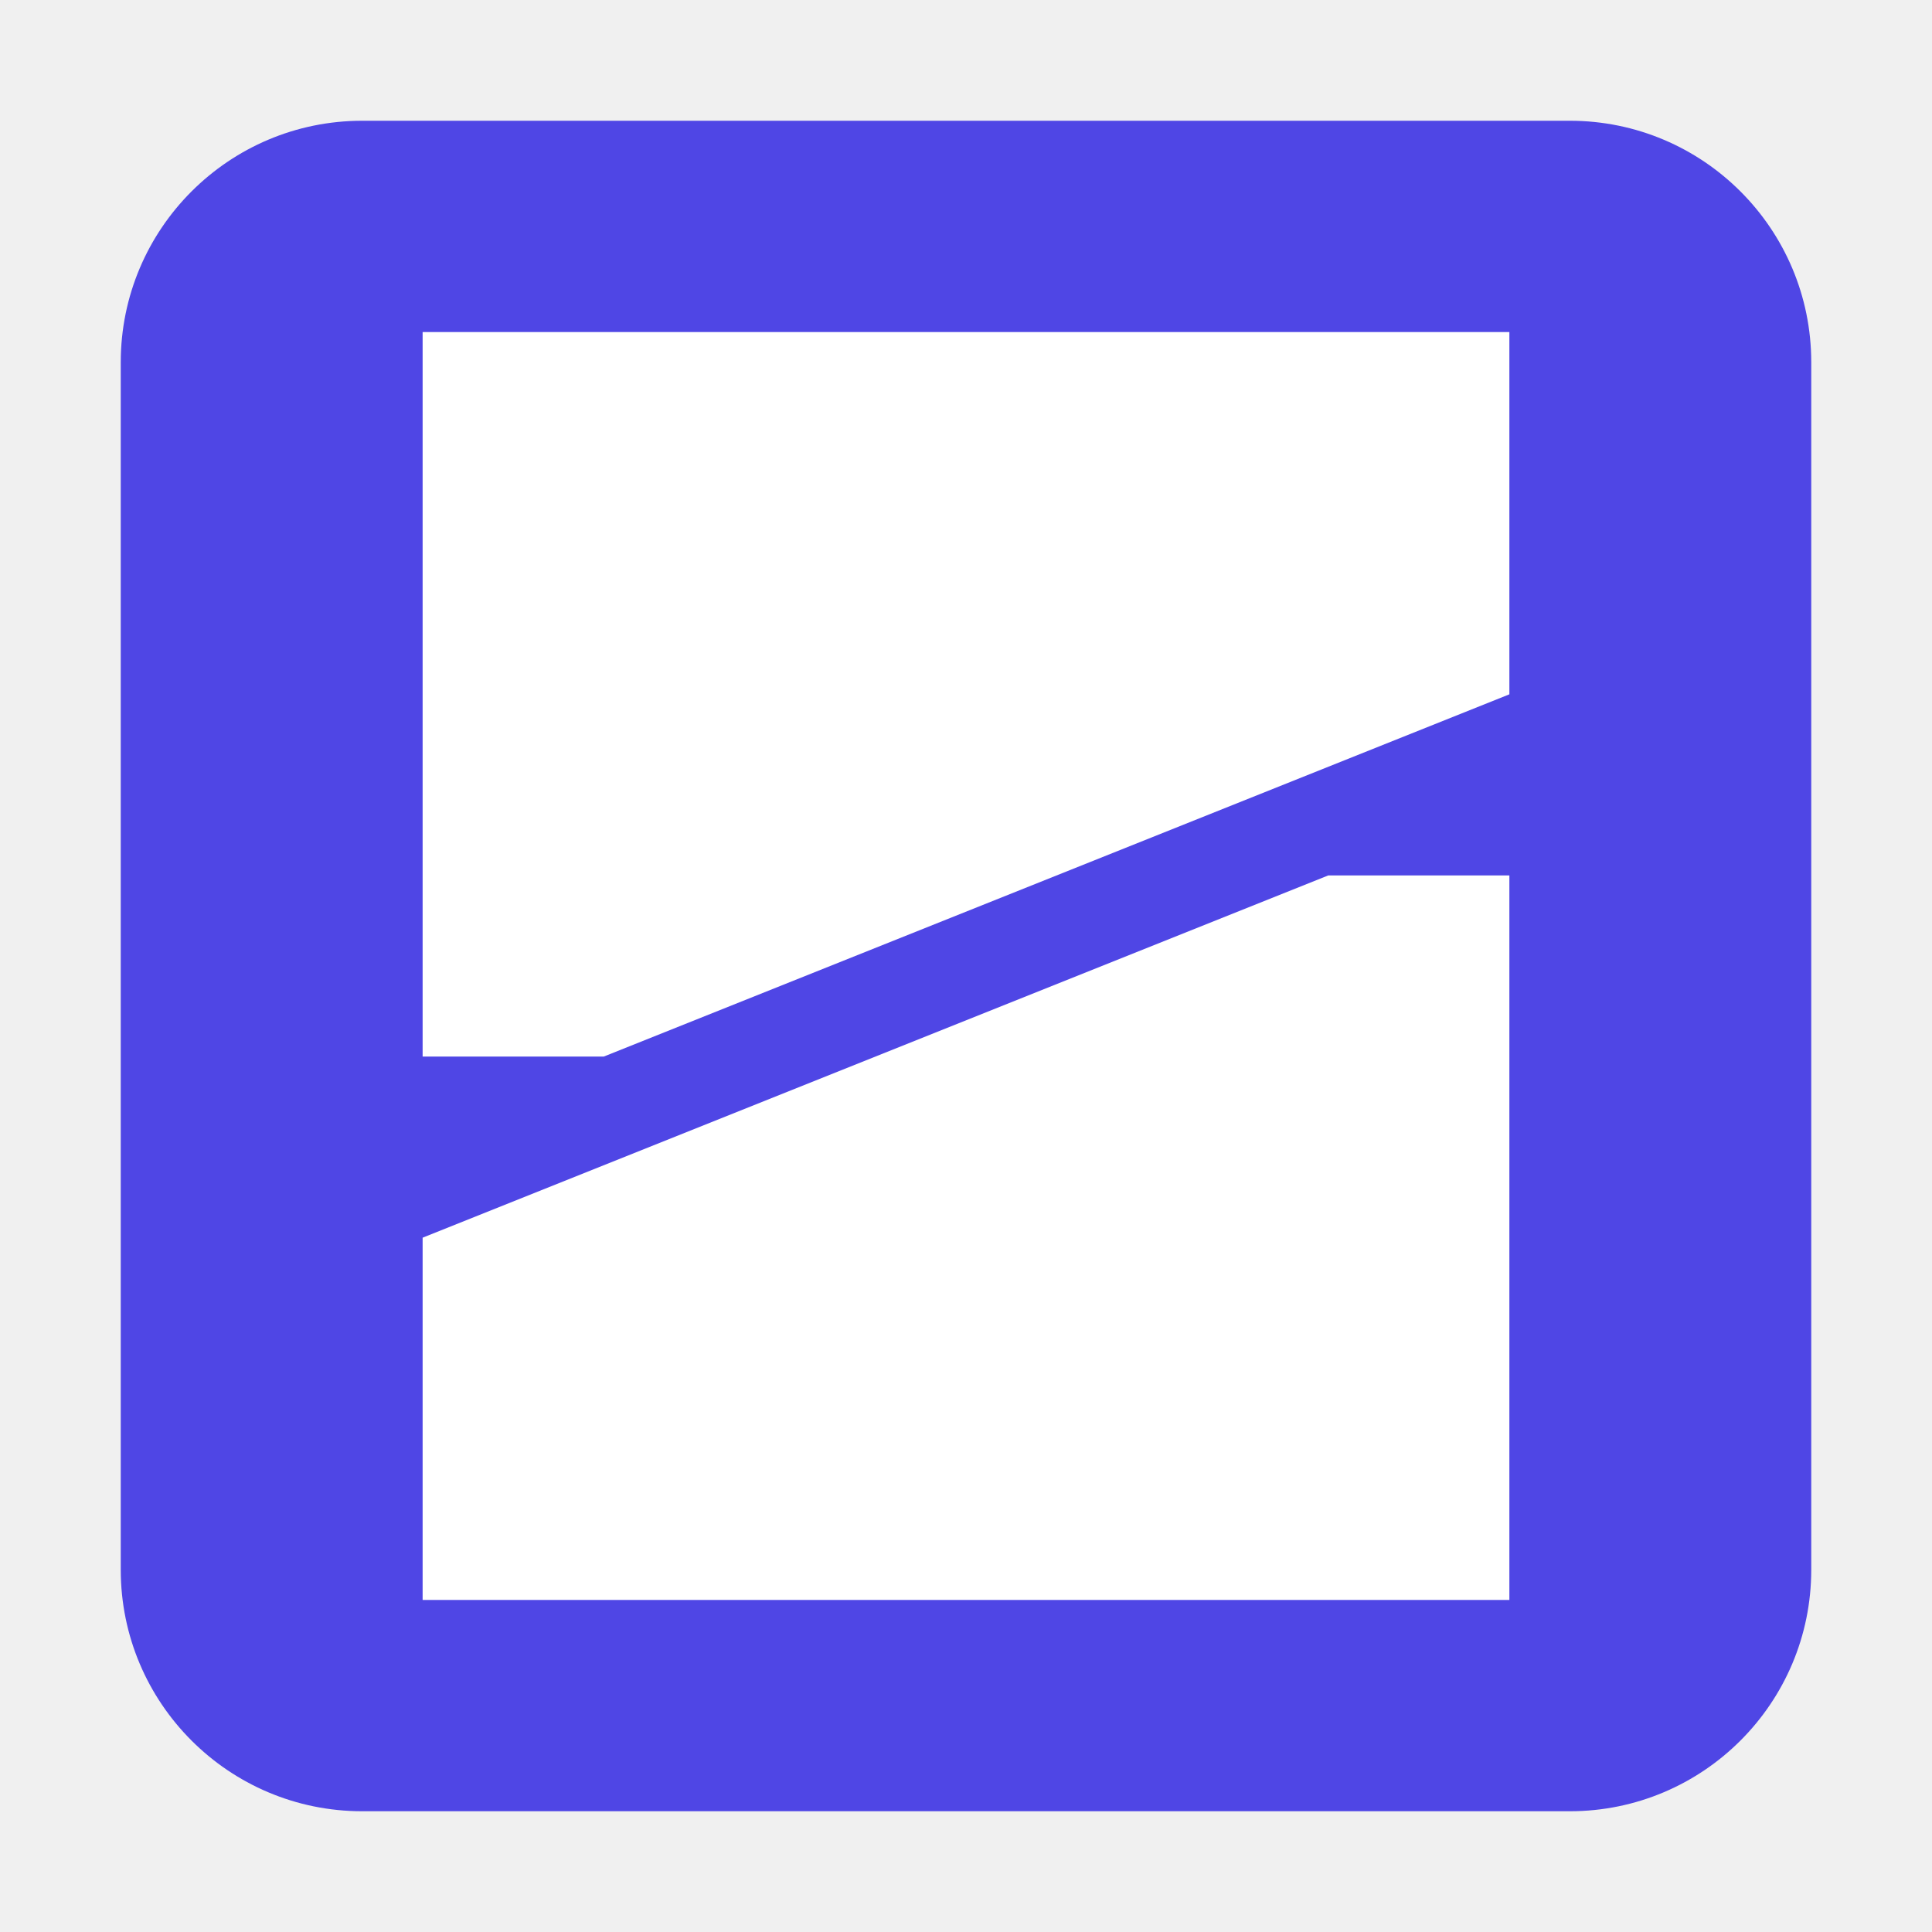
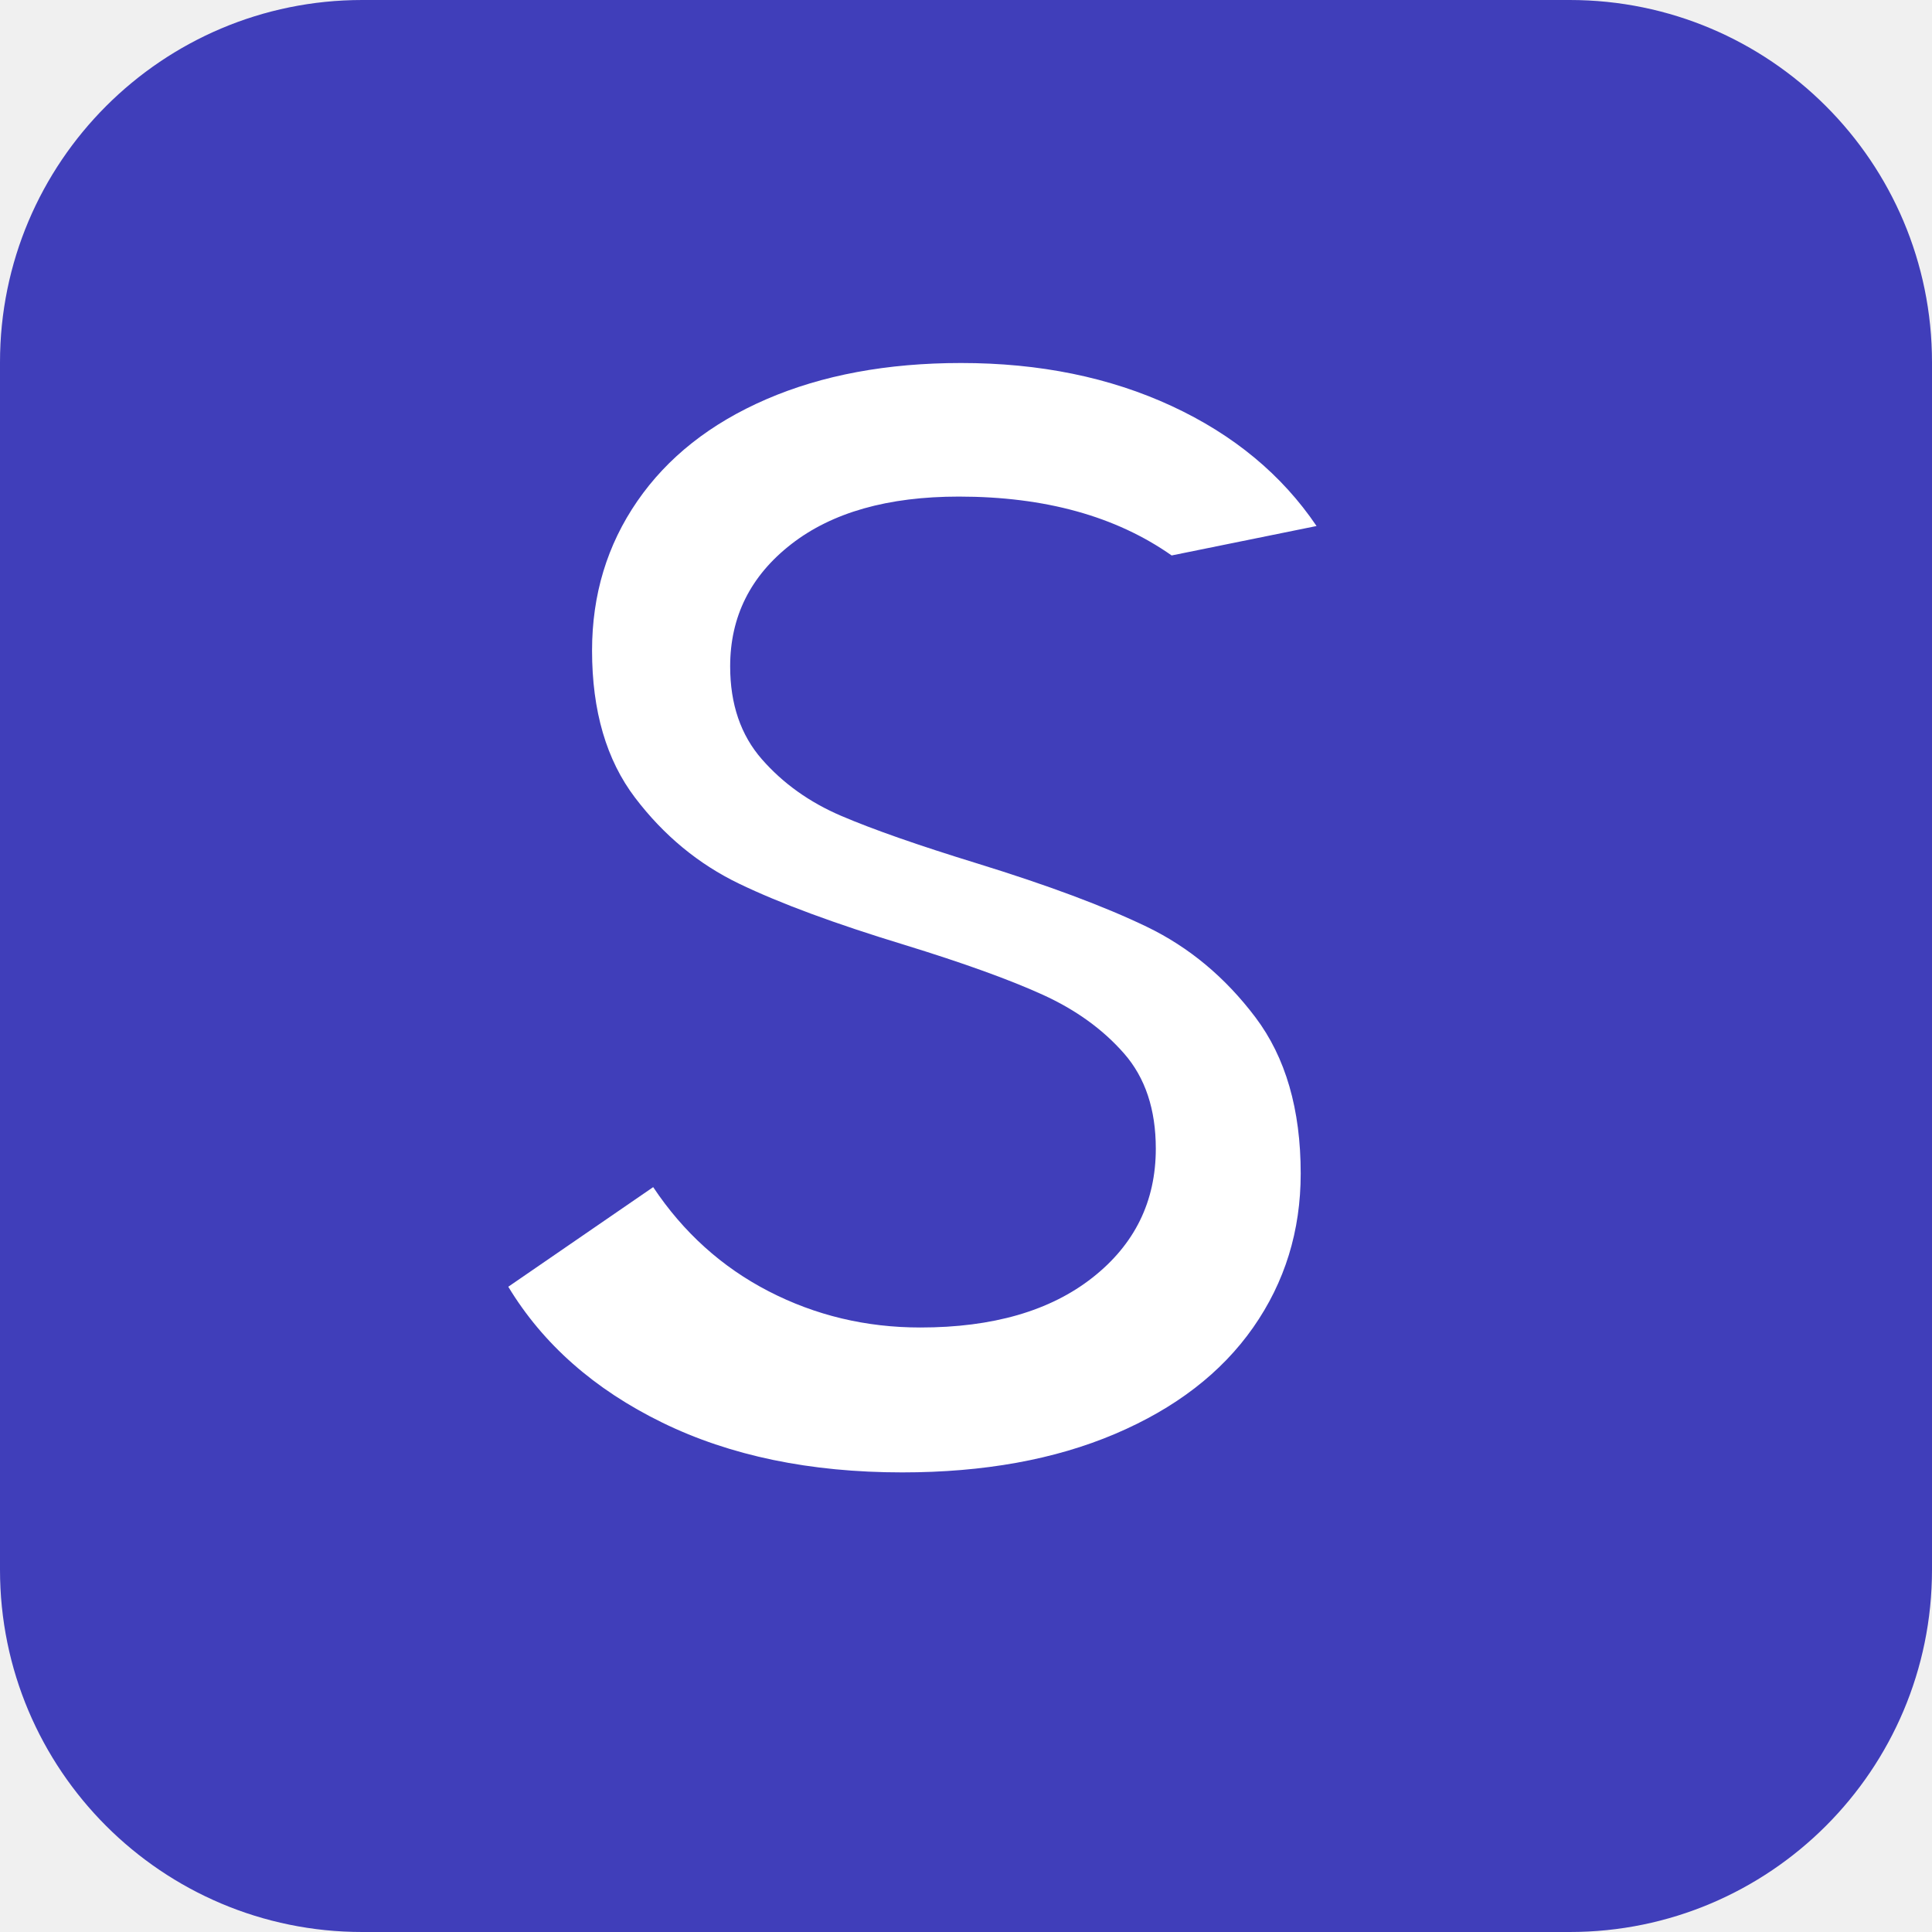
- <svg xmlns="http://www.w3.org/2000/svg" viewBox="0 0 64 64" fill="none">
-   <rect x="4" y="4" width="56" height="56" rx="8" fill="#4F46E5" />
-   <g fill="#FFFFFF">
-     <path d="M 14,11 L 50,11 L 50,23 L 20,35 L 14,35 Z" />
-     <path d="M 50,53 L 14,53 L 14,41 L 44,29 L 50,29 Z" />
-   </g>
+ <svg xmlns="http://www.w3.org/2000/svg" viewBox="0 0 512 512" width="512" height="512">
+   <rect width="512" height="512" rx="96" fill="#403eba" />
+   <path d="M310.5 147.2c-14.8-10.4-33.6-15.6-56.4-15.6-18.8 0-33.6 4.2-44.4 12.6-10.8 8.4-16.2 19.2-16.2 32.4 0 10 2.8 18.2 8.4 24.6 5.6 6.4 12.6 11.4 21 15 8.4 3.6 20.4 7.8 36 12.6 18.8 5.8 33.8 11.4 45 16.8 11.2 5.4 20.8 13.4 28.8 24 8 10.6 12 24.4 12 41.4 0 15.2-4.2 28.8-12.6 40.8-8.4 12-20.6 21.4-36.6 28.2-16 6.8-34.8 10.2-56.4 10.2-24.4 0-45.6-4.4-63.6-13.2-18-8.8-31.6-20.8-40.8-36l38.4-26.4c8 12 18.2 21.2 30.6 27.6 12.4 6.4 25.8 9.6 40.2 9.6 19.2 0 34.4-4.4 45.6-13.2 11.2-8.8 16.8-20.2 16.8-34.2 0-10.4-2.8-18.8-8.4-25.2-5.6-6.4-12.8-11.6-21.6-15.6-8.8-4-21-8.4-36.6-13.2-18.4-5.6-33-11-43.8-16.2-10.8-5.2-20-12.8-27.6-22.8-7.6-10-11.4-23-11.4-39 0-14.8 4-28 12-39.6 8-11.6 19.4-20.6 34.2-27 14.8-6.4 32-9.6 51.6-9.6 20.8 0 39.4 3.8 55.8 11.4 16.4 7.6 29.2 18.2 38.4 31.8L310.5 147.2z" fill="#ffffff" />
</svg>
